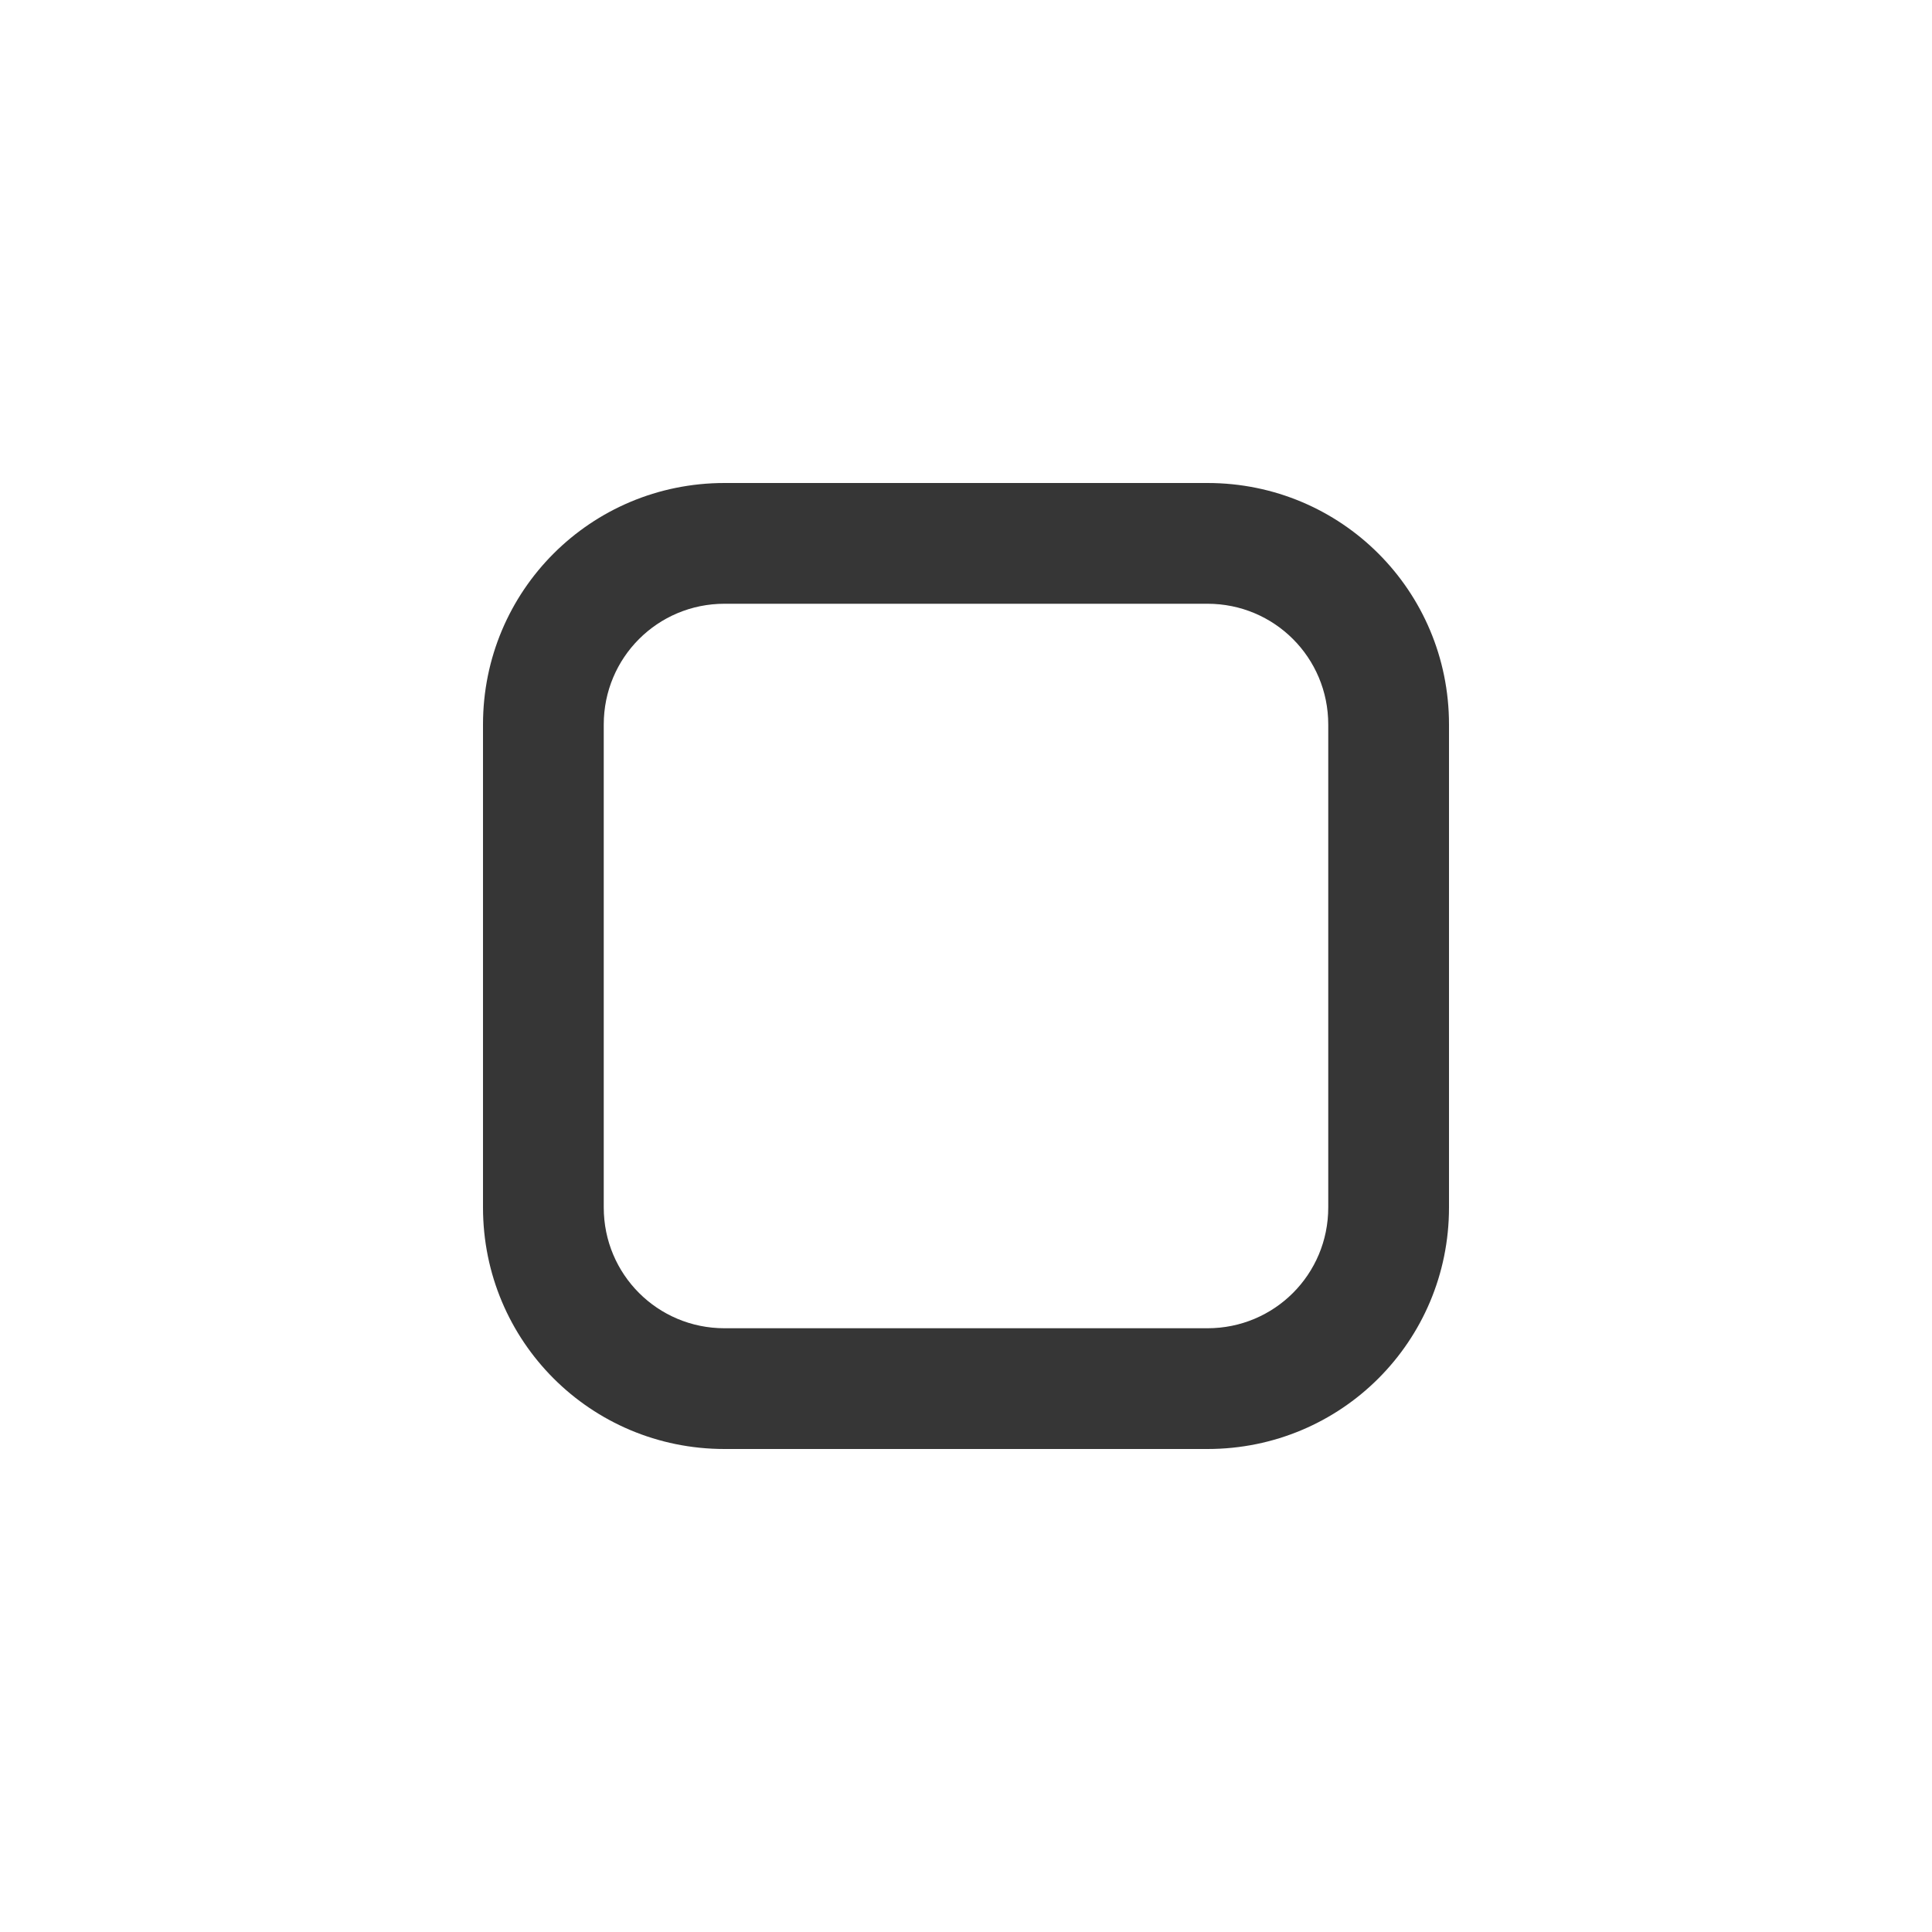
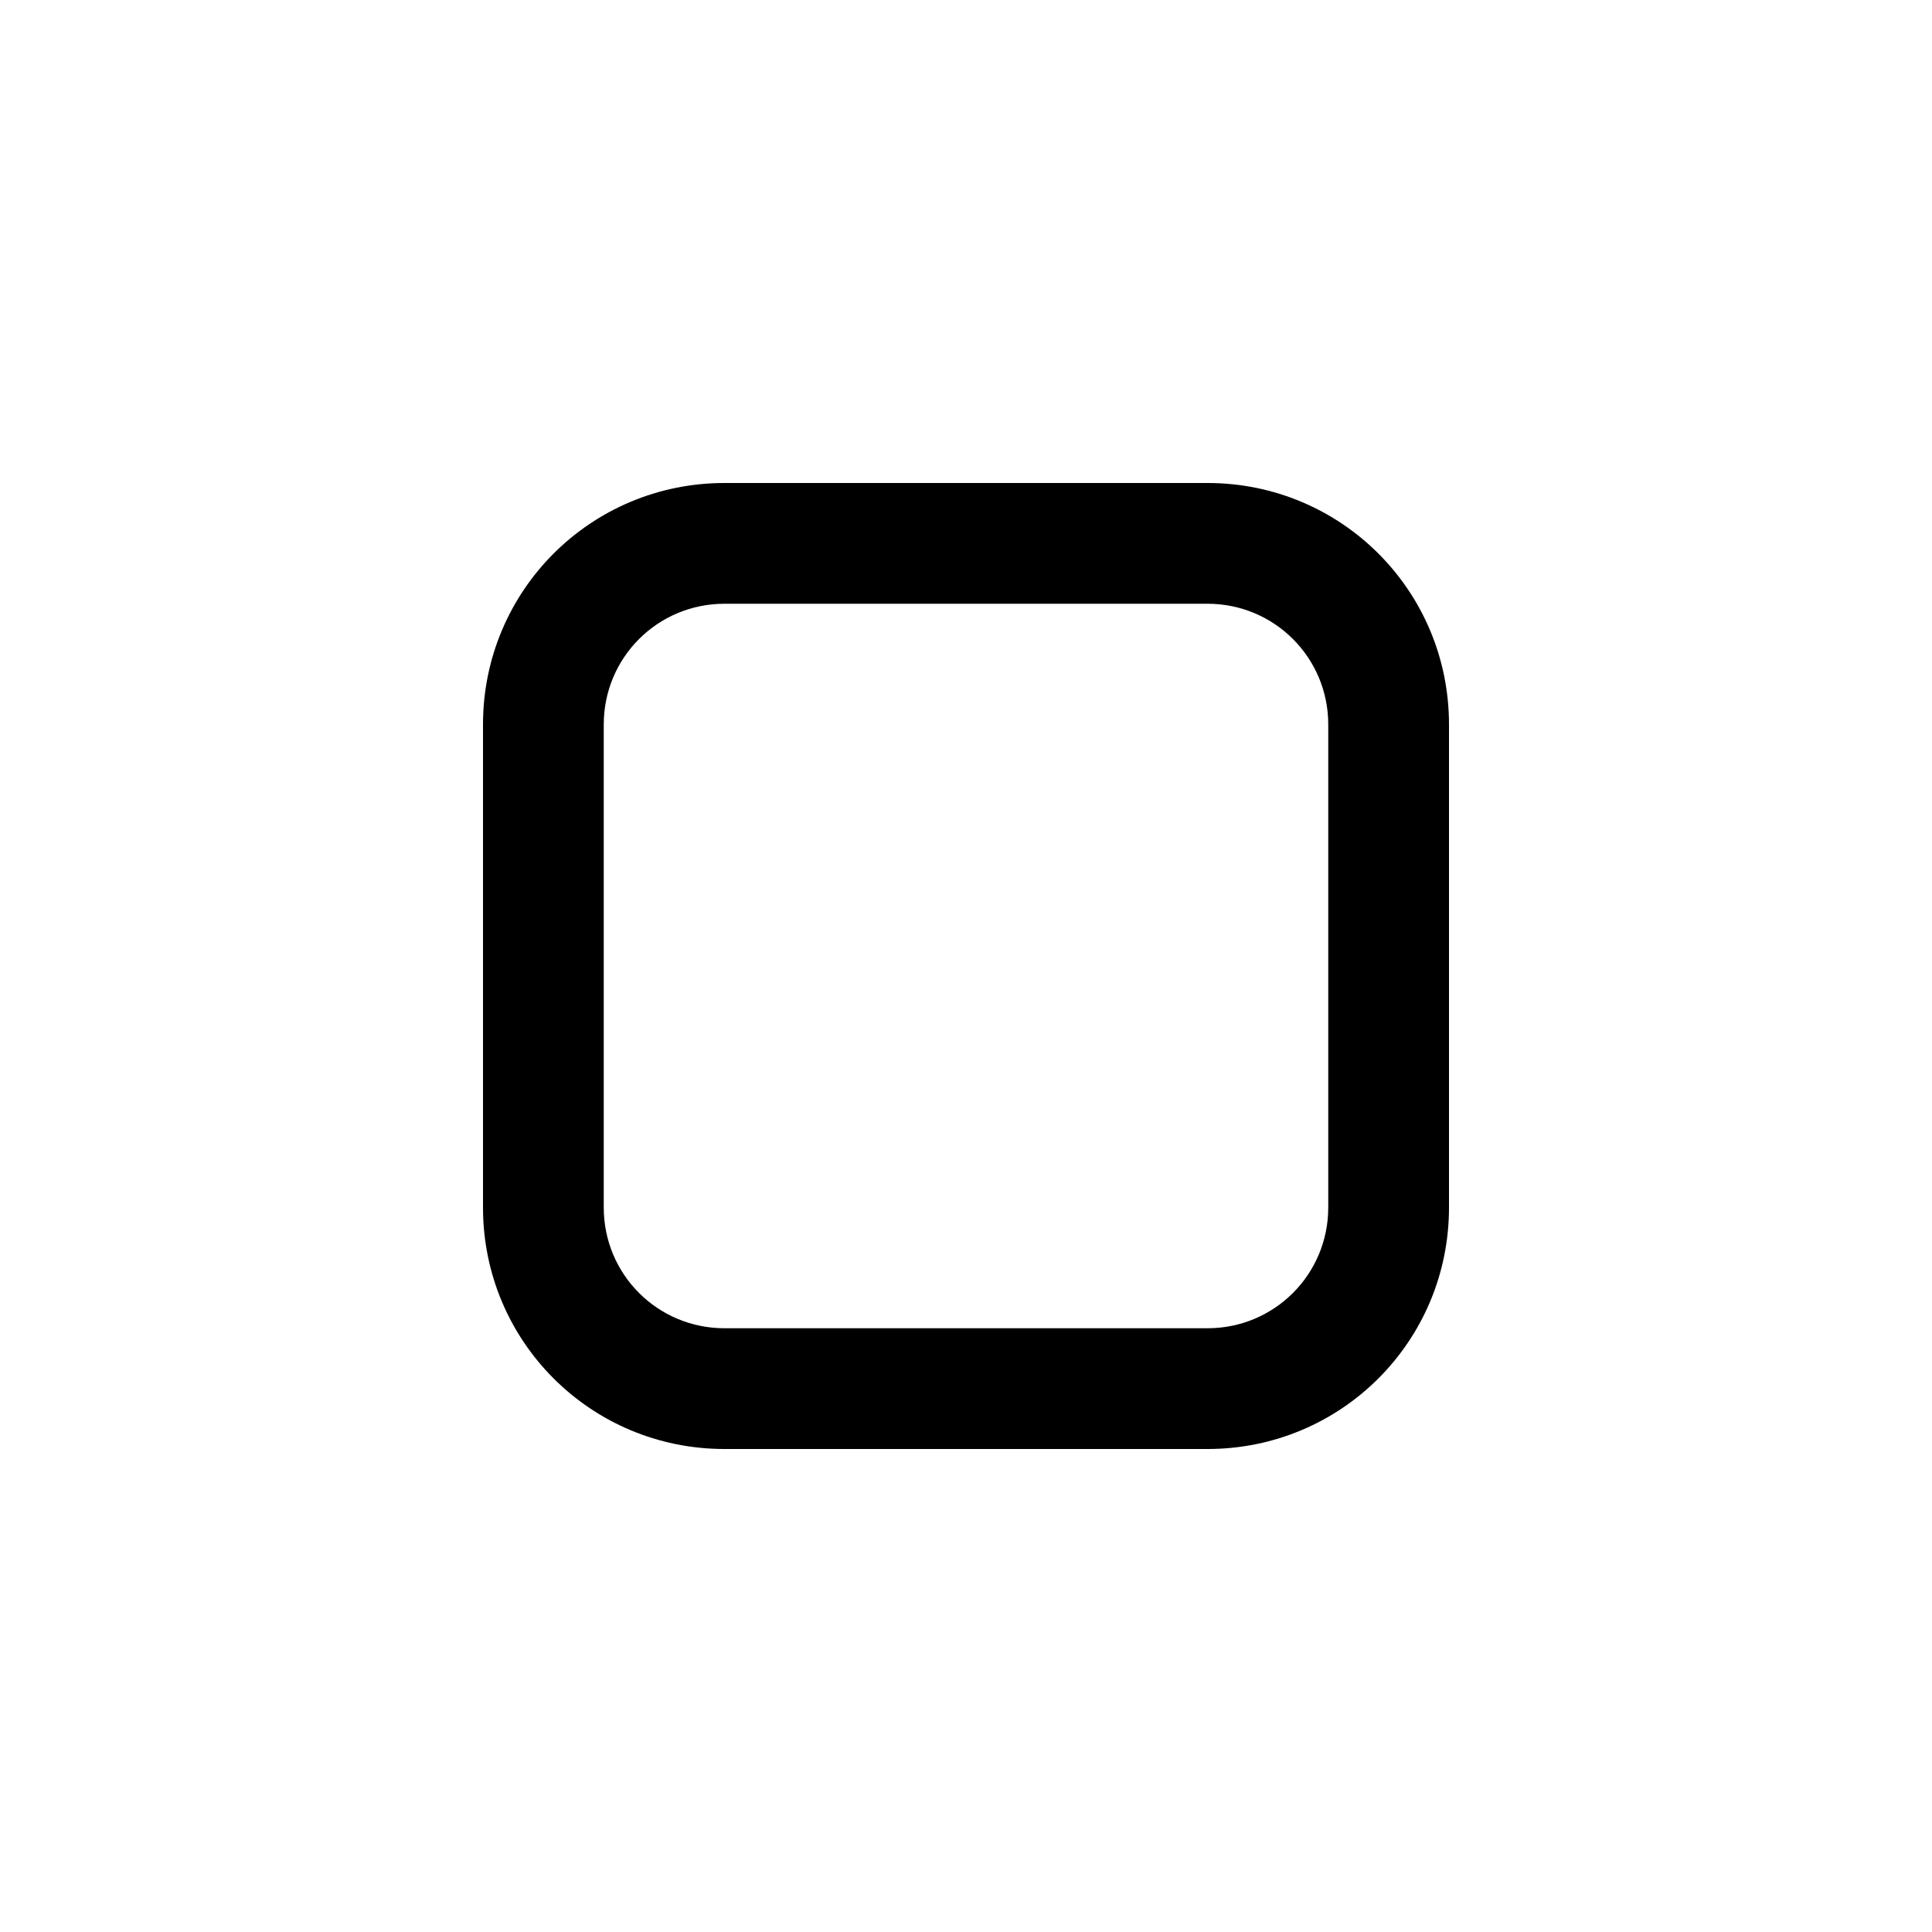
<svg xmlns="http://www.w3.org/2000/svg" width="16" height="16" version="1.1">
-   <path d="m6 4c-1.108 0-2 0.892-2 2v4c0 1.108 0.892 2 2 2h4c1.108 0 2-0.892 2-2v-4c0-1.108-0.892-2-2-2zm0 1h4c0.554 0 1 0.446 1 1v4c0 0.554-0.446 1-1 1h-4c-0.554 0-1-0.446-1-1v-4c0-0.554 0.446-1 1-1z" fill="#363636" stroke-linecap="round" stroke-linejoin="round" stroke-width="1.778" style="paint-order:stroke fill markers" />
+   <path d="m6 4c-1.108 0-2 0.892-2 2v4c0 1.108 0.892 2 2 2h4c1.108 0 2-0.892 2-2v-4c0-1.108-0.892-2-2-2zm0 1h4c0.554 0 1 0.446 1 1v4c0 0.554-0.446 1-1 1h-4c-0.554 0-1-0.446-1-1v-4c0-0.554 0.446-1 1-1z" fill="currentColor" stroke-linecap="round" stroke-linejoin="round" stroke-width="1.778" style="paint-order:stroke fill markers" />
</svg>
